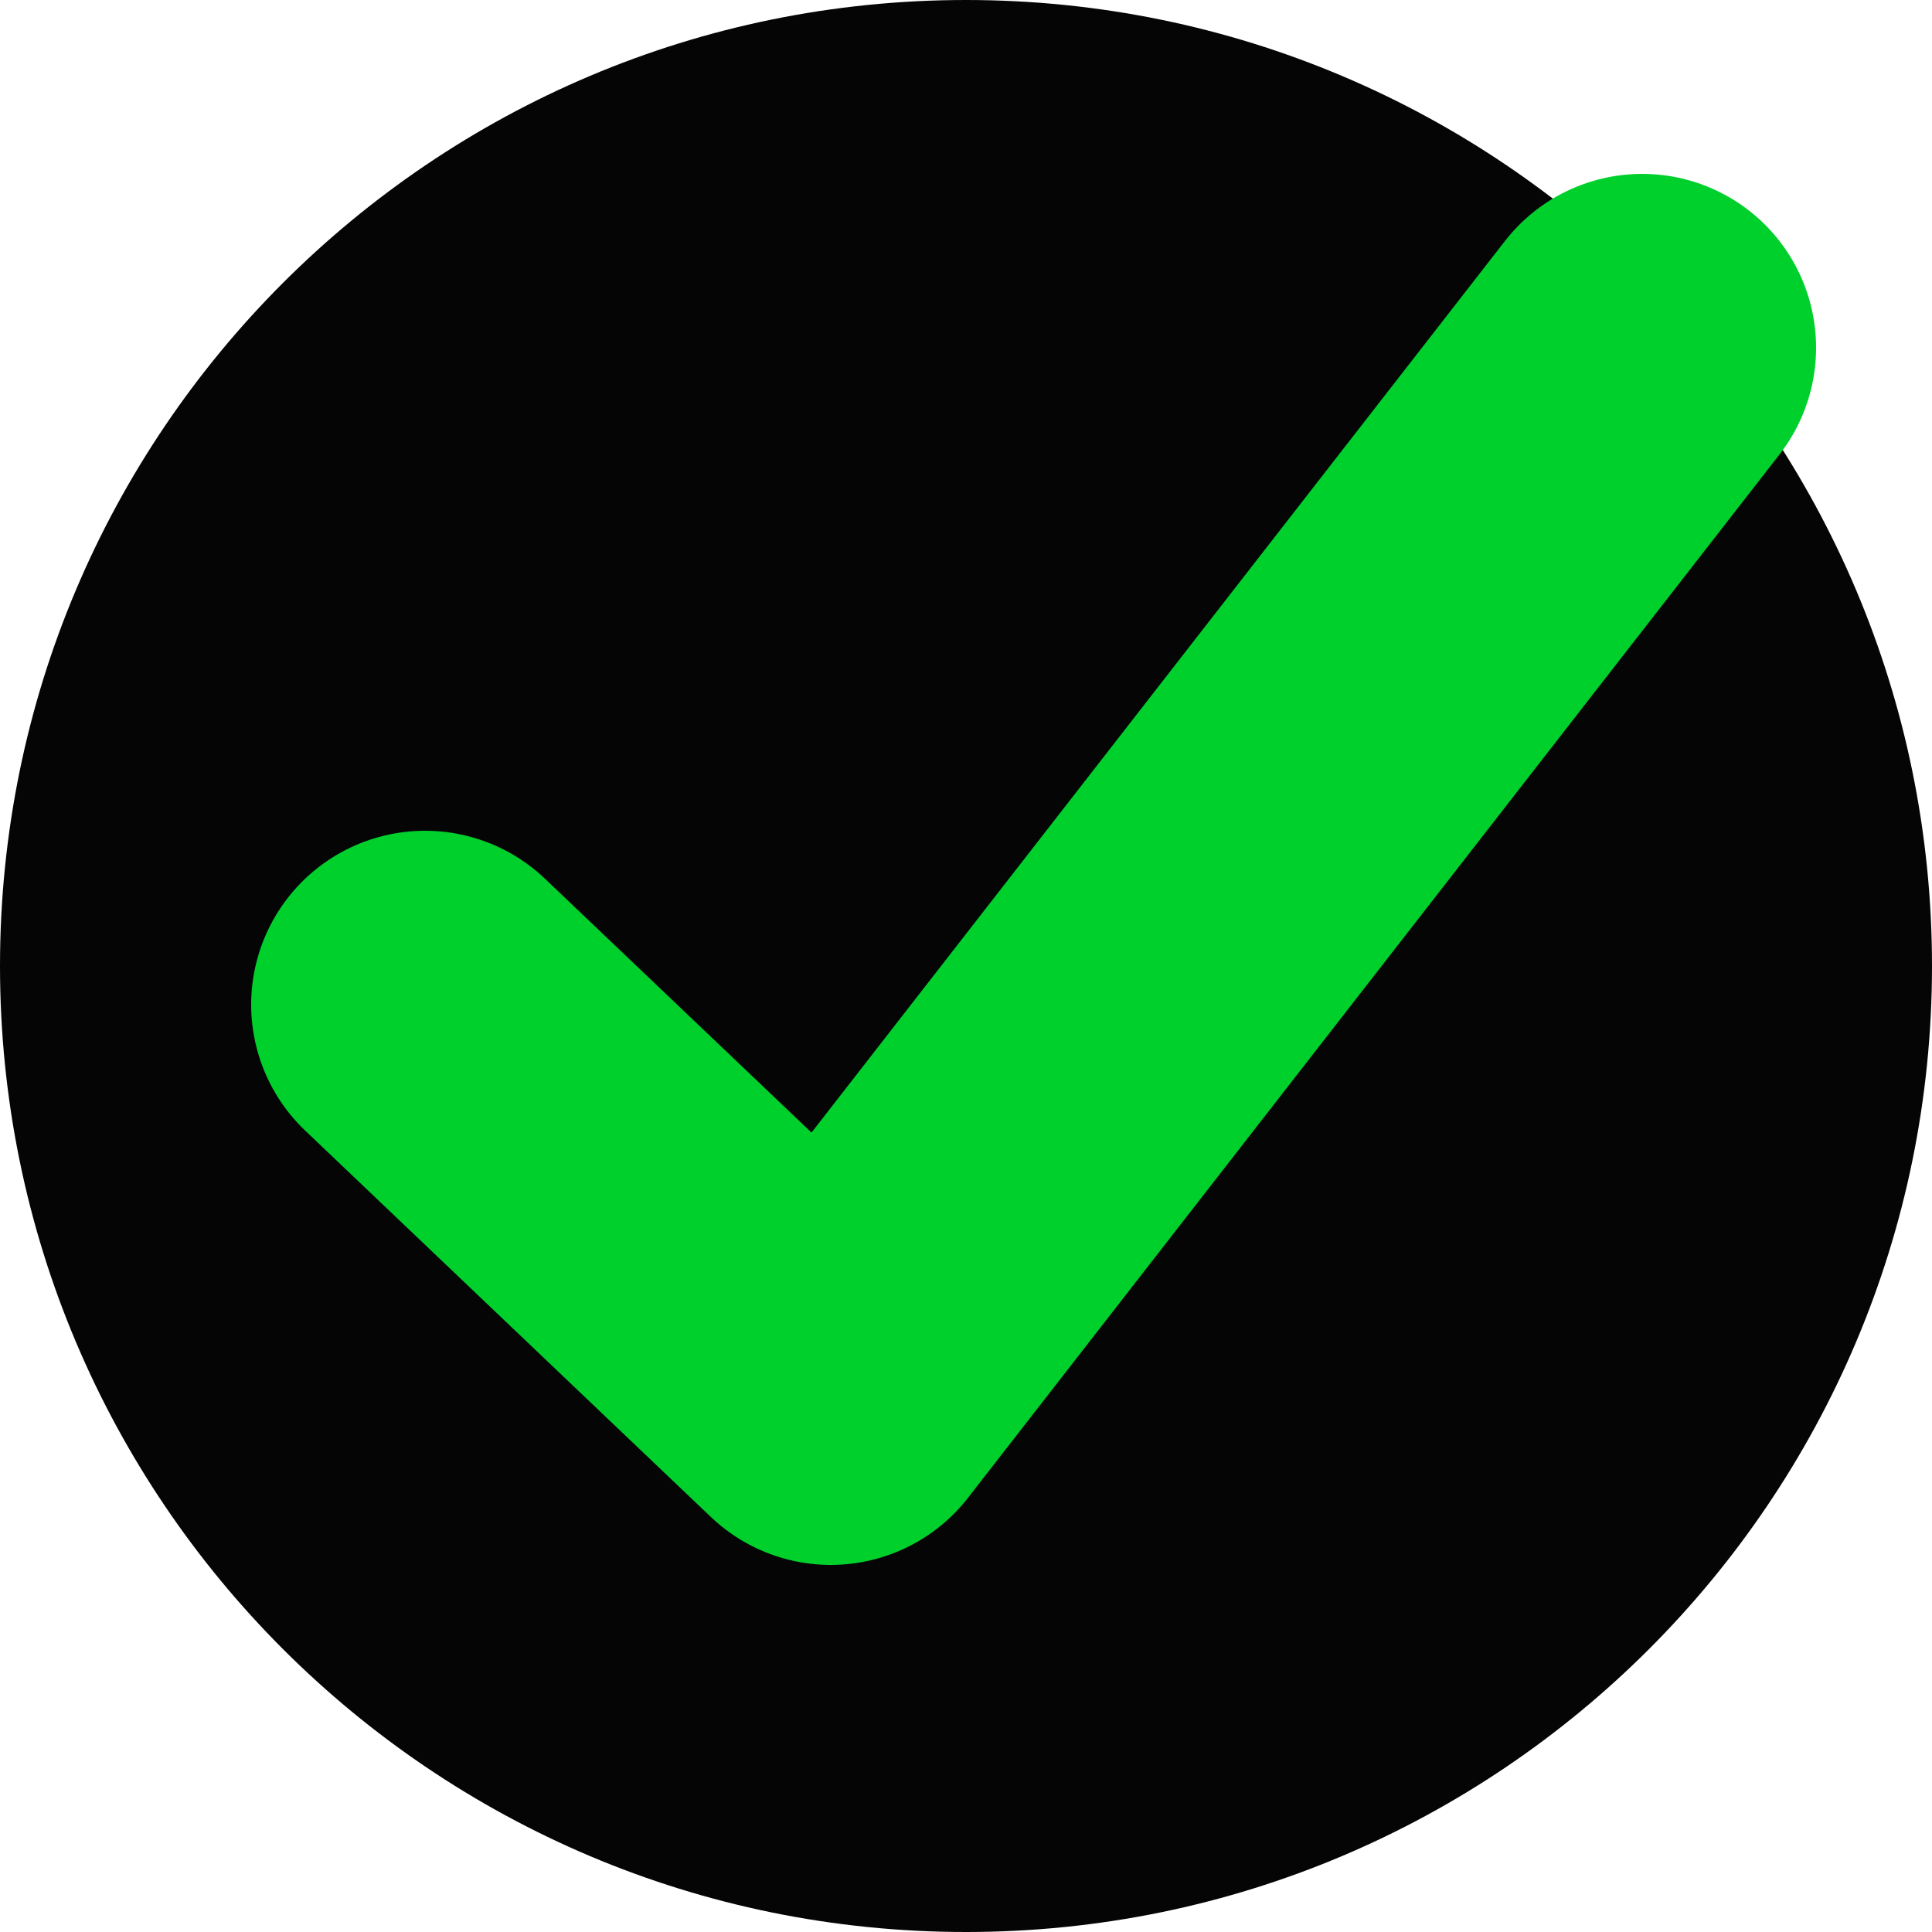
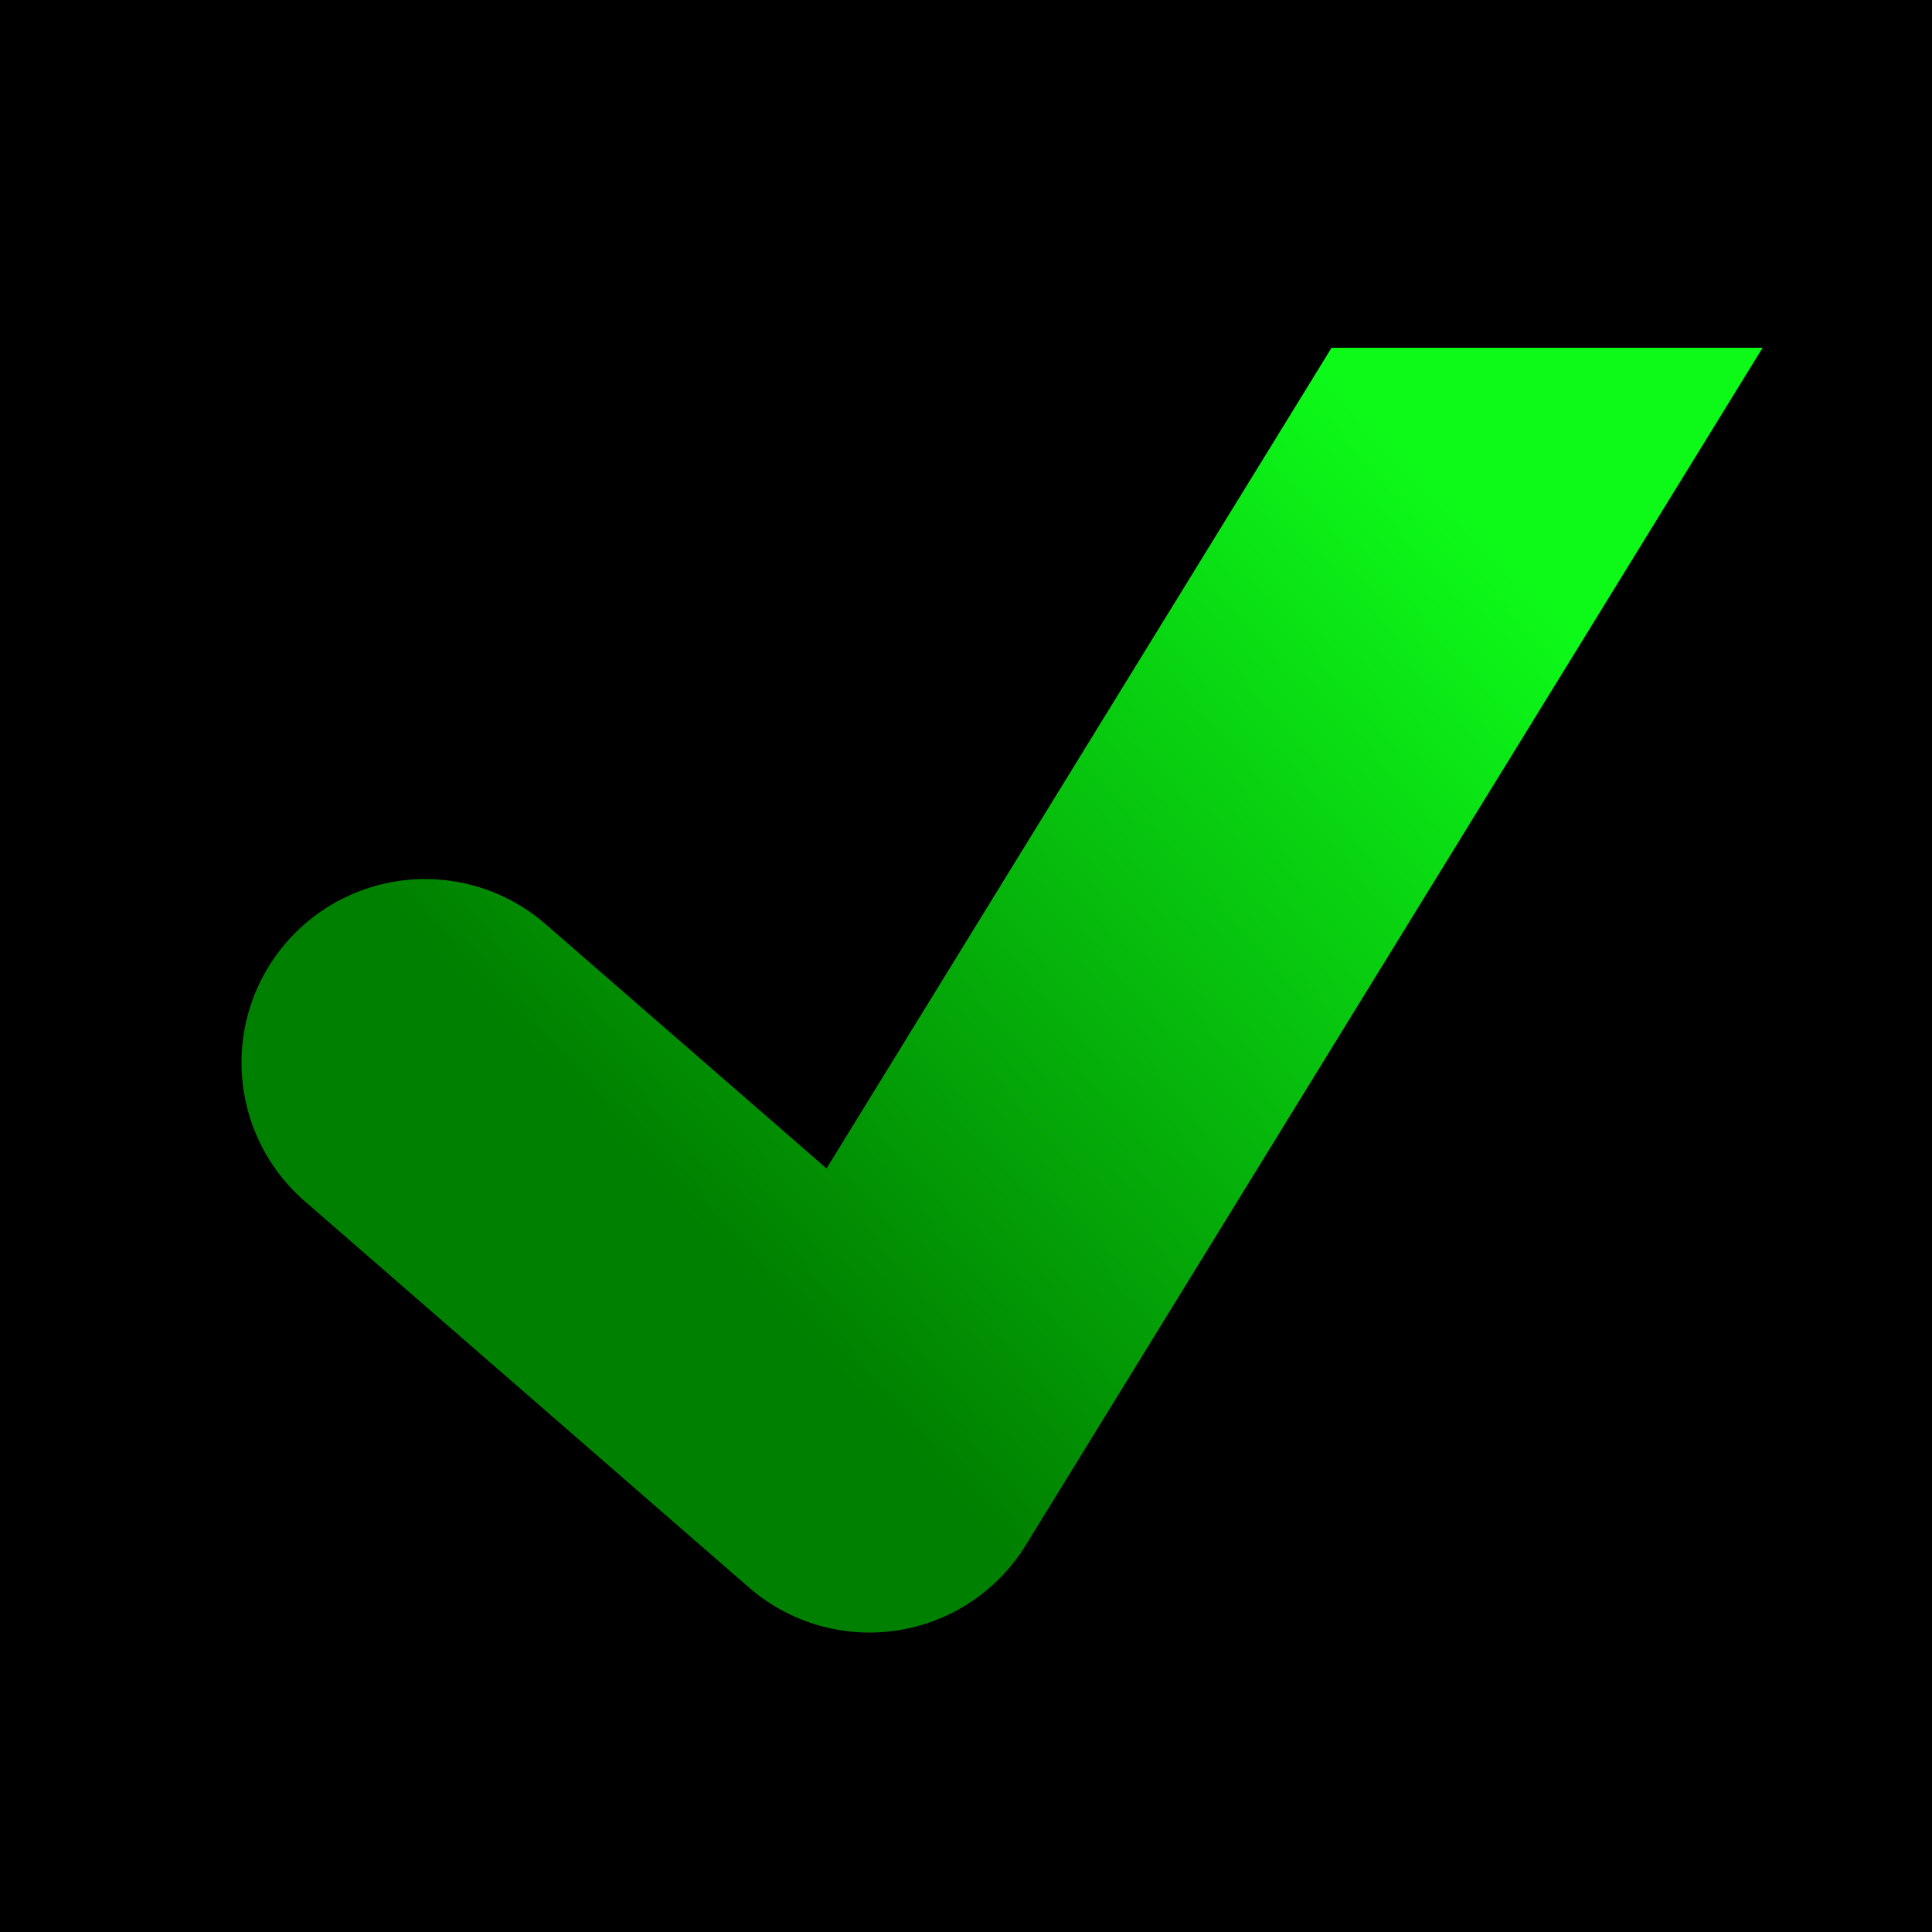
<svg xmlns="http://www.w3.org/2000/svg" viewBox="0 0 100 100">
-   <circle cx="50" cy="50" r="50" fill="#050505" />
-   <path d="M 22 52 L 43 72 L 85 18" stroke="#00d02c" stroke-width="18" stroke-linecap="round" stroke-linejoin="round" fill="none" />
+   <defs>
+     <linearGradient id="checkGrad" x1="20%" y1="80%" x2="80%" y2="20%">
+       <stop offset="0%" stop-color="#008000" />
+       <stop offset="100%" stop-color="#0dfa19" />
+     </linearGradient>
+     <clipPath id="cut-top">
+       <rect x="0" y="18" width="100" height="100" />
+     </clipPath>
+   </defs>
+   <rect width="100" height="100" fill="#000000" />
+   <path d="M 22 55 L 45 75 L 85 10" stroke="url(#checkGrad)" stroke-width="19" stroke-linecap="round" stroke-linejoin="round" fill="none" clip-path="url(#cut-top)" />
</svg>
